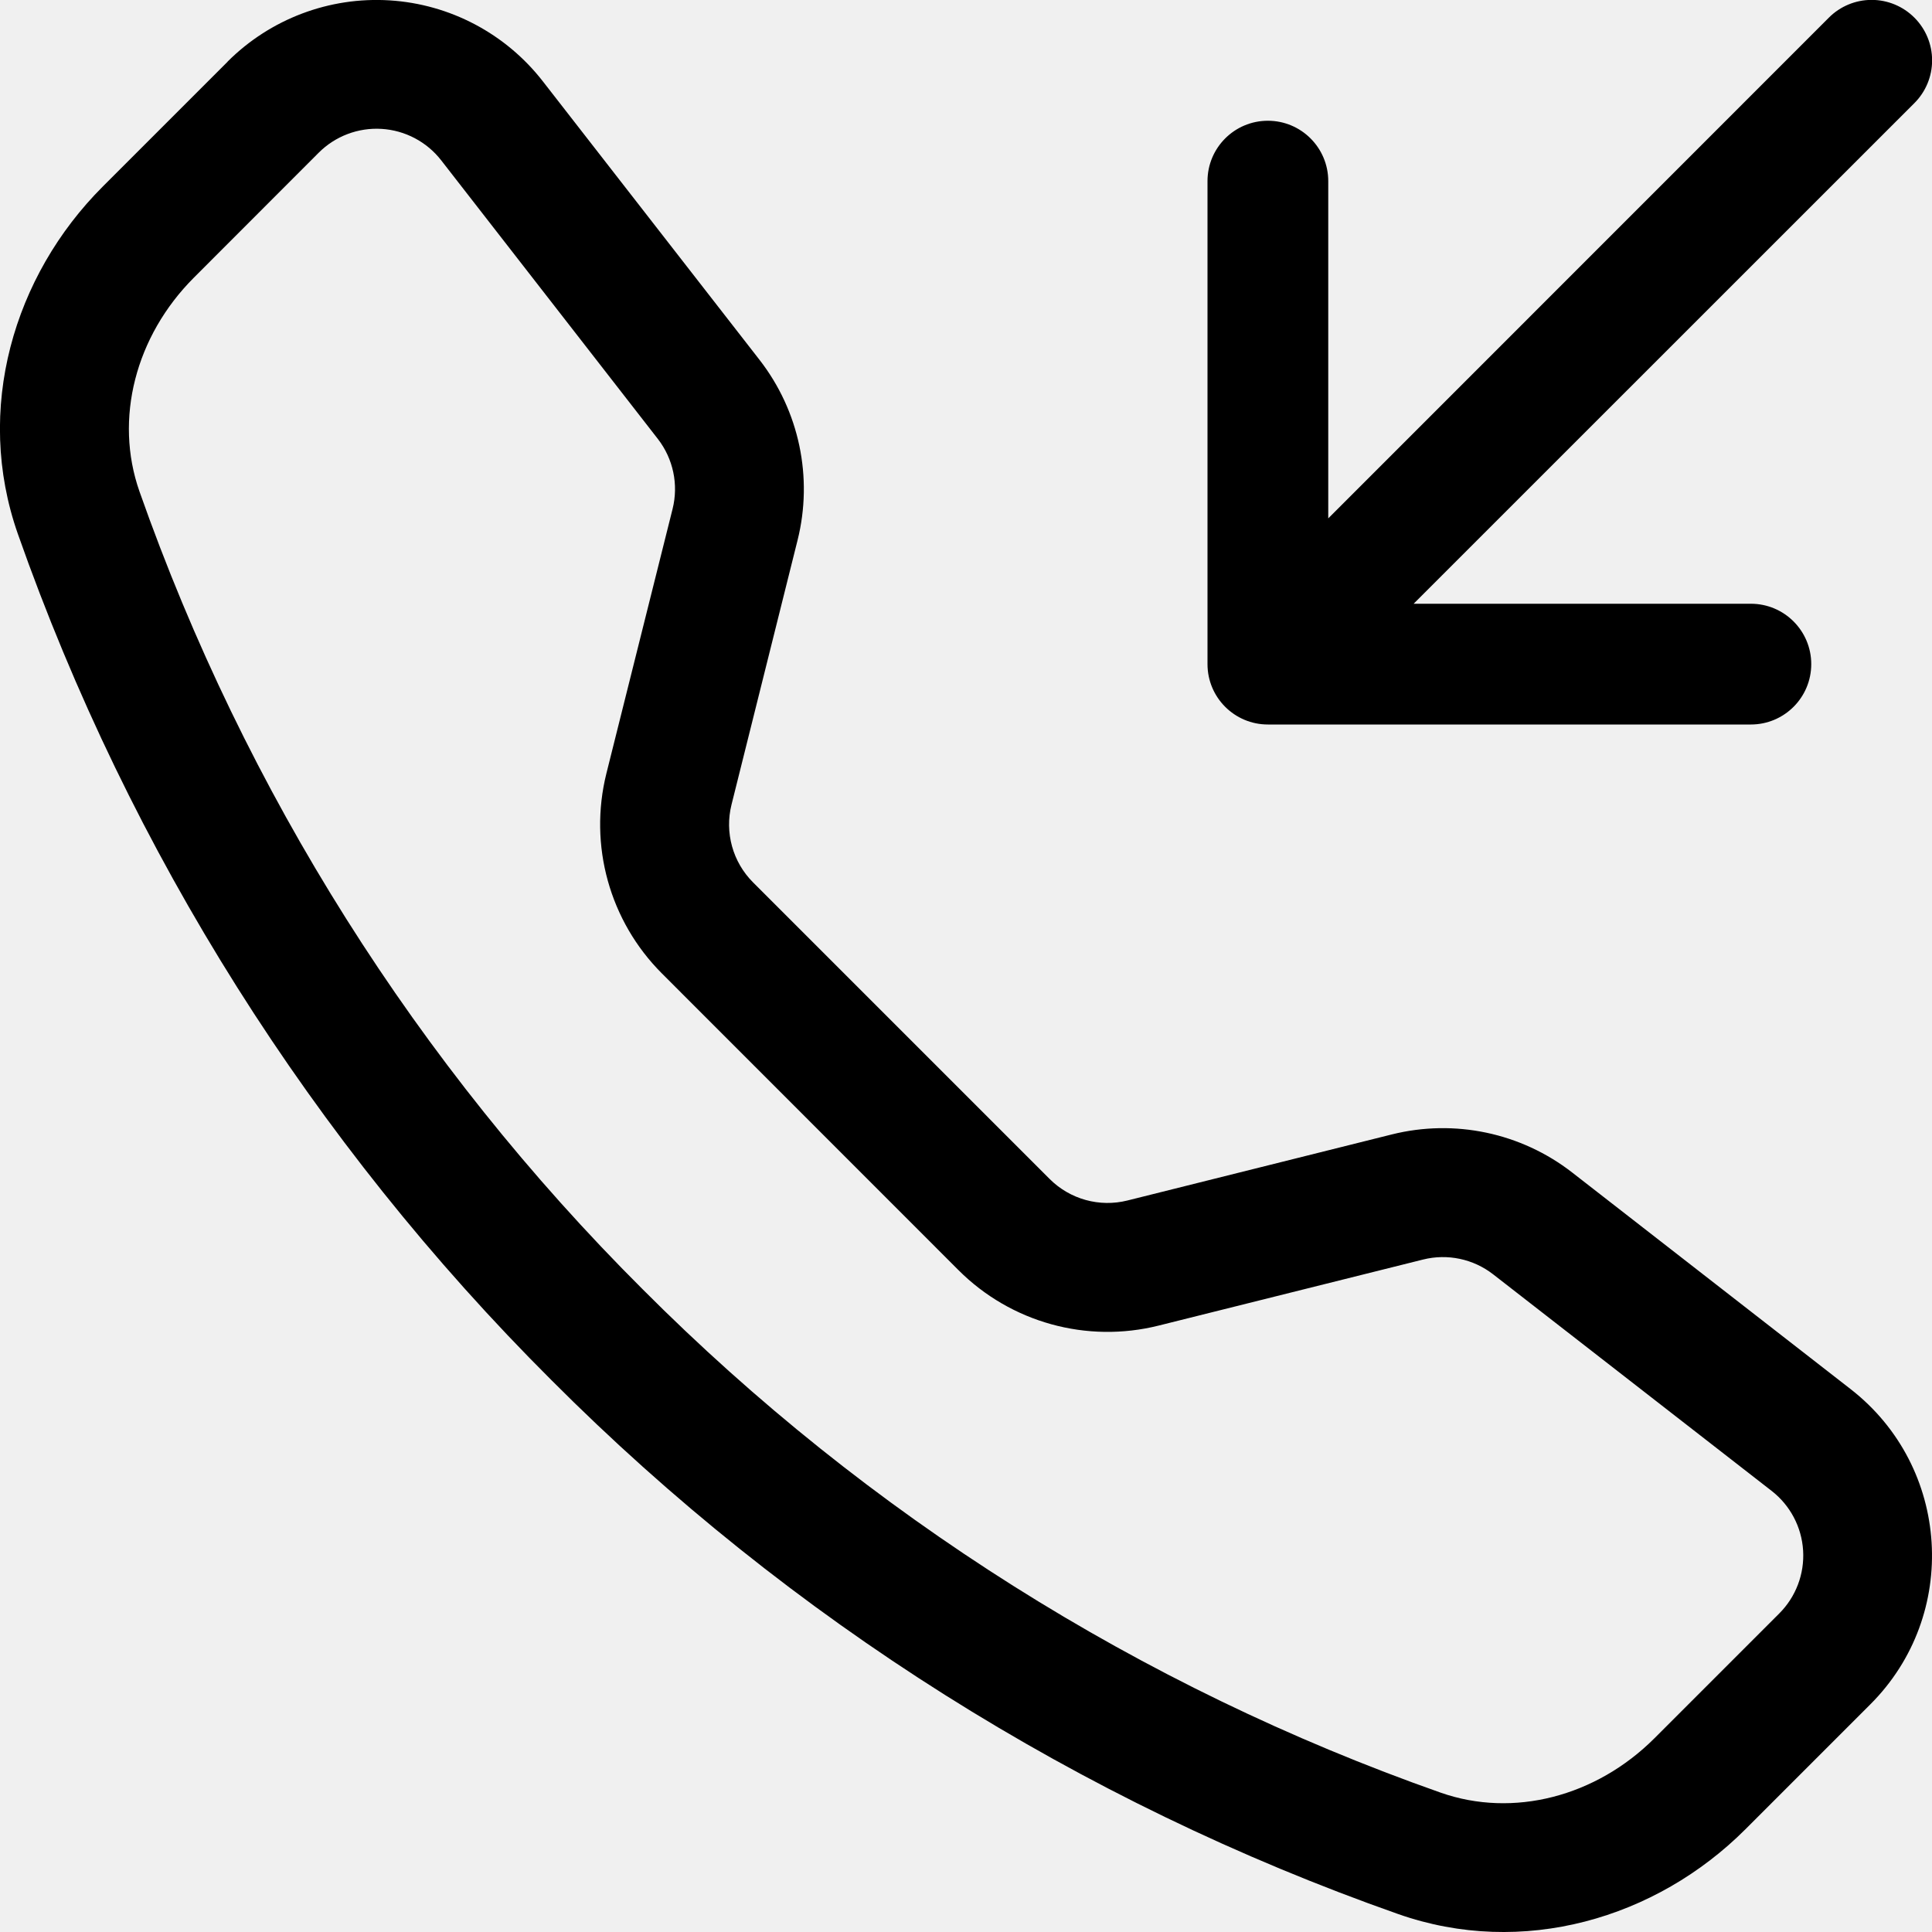
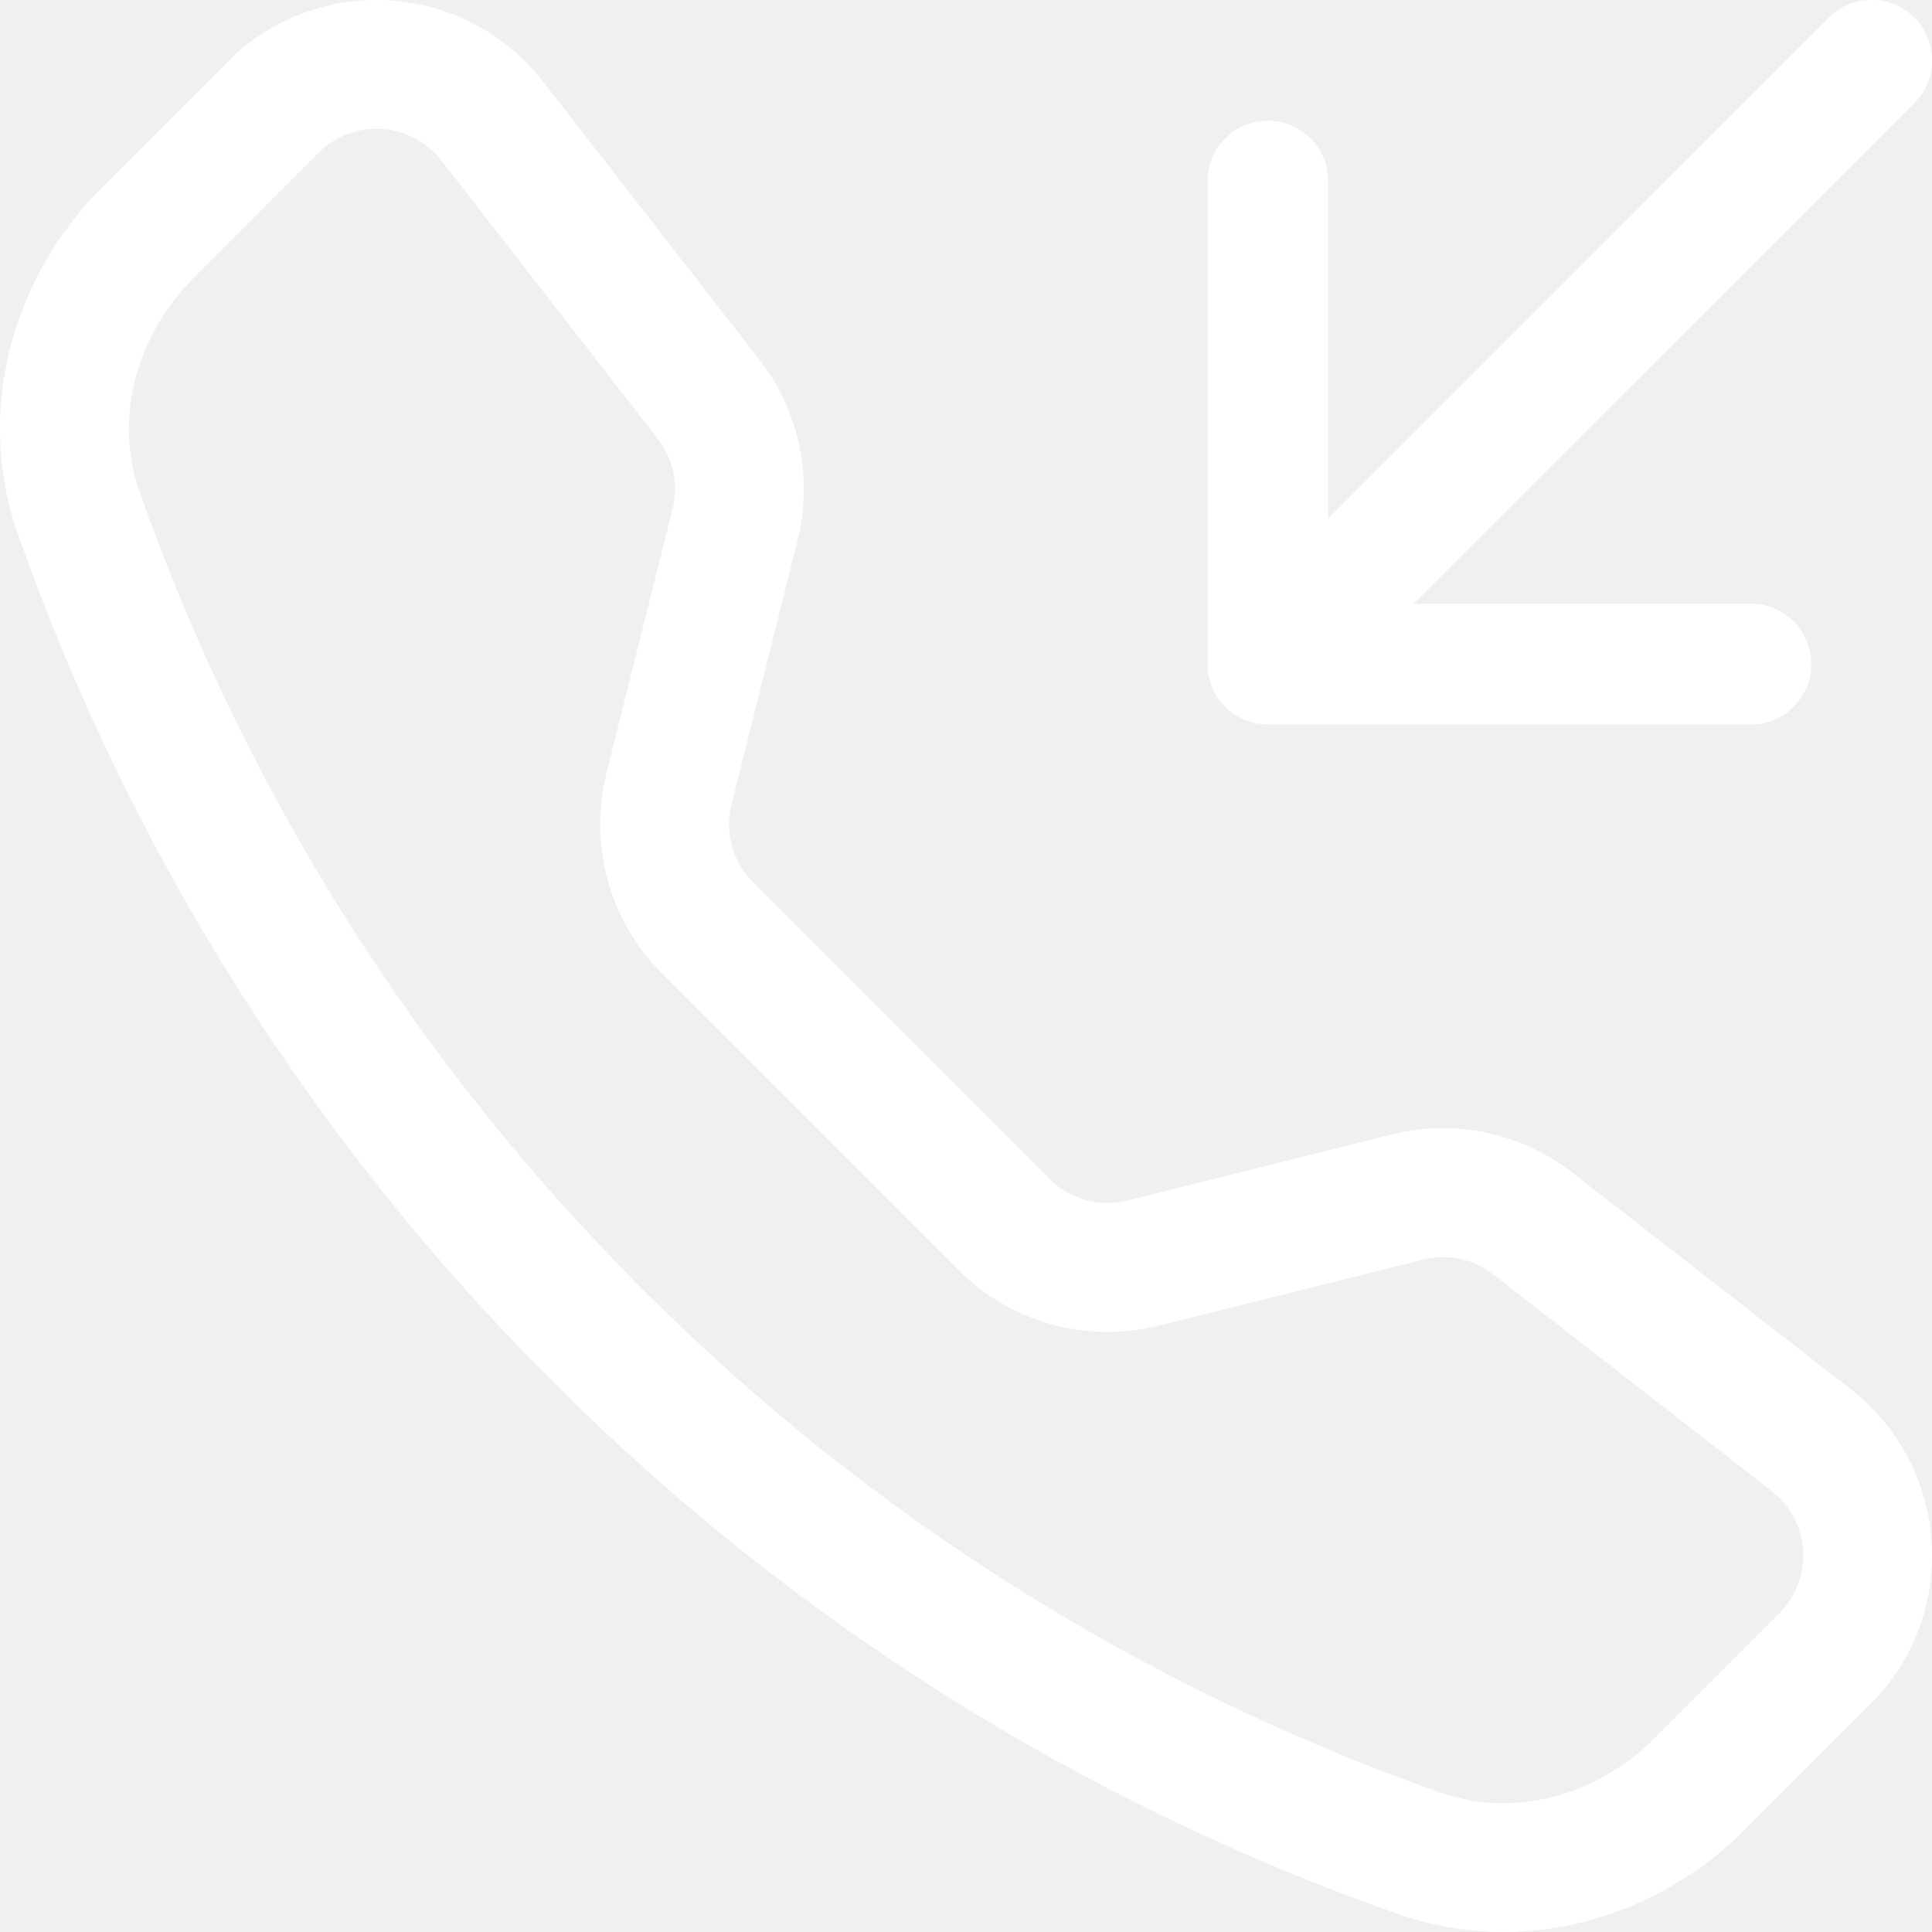
- <svg xmlns="http://www.w3.org/2000/svg" width="16" height="16" fill="currentColor" class="bi bi-telephone-inbound" viewBox="0 0 16 16">
+ <svg xmlns="http://www.w3.org/2000/svg" width="16" height="16" fill="#fff" class="bi bi-telephone-inbound" viewBox="0 0 16 16">
  <path d="M15.854.146a.5.5 0 0 1 0 .708L11.707 5H14.5a.5.5 0 0 1 0 1h-4a.5.5 0 0 1-.5-.5v-4a.5.5 0 0 1 1 0v2.793L15.146.146a.5.5 0 0 1 .708 0zm-12.2 1.182a.678.678 0 0 0-1.015-.063L1.605 2.3c-.483.484-.661 1.169-.45 1.77a17.568 17.568 0 0 0 4.168 6.608 17.569 17.569 0 0 0 6.608 4.168c.601.211 1.286.033 1.77-.45l1.034-1.034a.678.678 0 0 0-.063-1.015l-2.307-1.794a.678.678 0 0 0-.58-.122l-2.19.547a1.745 1.745 0 0 1-1.657-.459L5.482 8.062a1.745 1.745 0 0 1-.46-1.657l.548-2.19a.678.678 0 0 0-.122-.58L3.654 1.328zM1.884.511a1.745 1.745 0 0 1 2.612.163L6.29 2.98c.329.423.445.974.315 1.494l-.547 2.19a.678.678 0 0 0 .178.643l2.457 2.457a.678.678 0 0 0 .644.178l2.189-.547a1.745 1.745 0 0 1 1.494.315l2.306 1.794c.829.645.905 1.87.163 2.611l-1.034 1.034c-.74.74-1.846 1.065-2.877.702a18.634 18.634 0 0 1-7.01-4.42 18.634 18.634 0 0 1-4.42-7.009c-.362-1.03-.037-2.137.703-2.877L1.885.511z" />
</svg>
